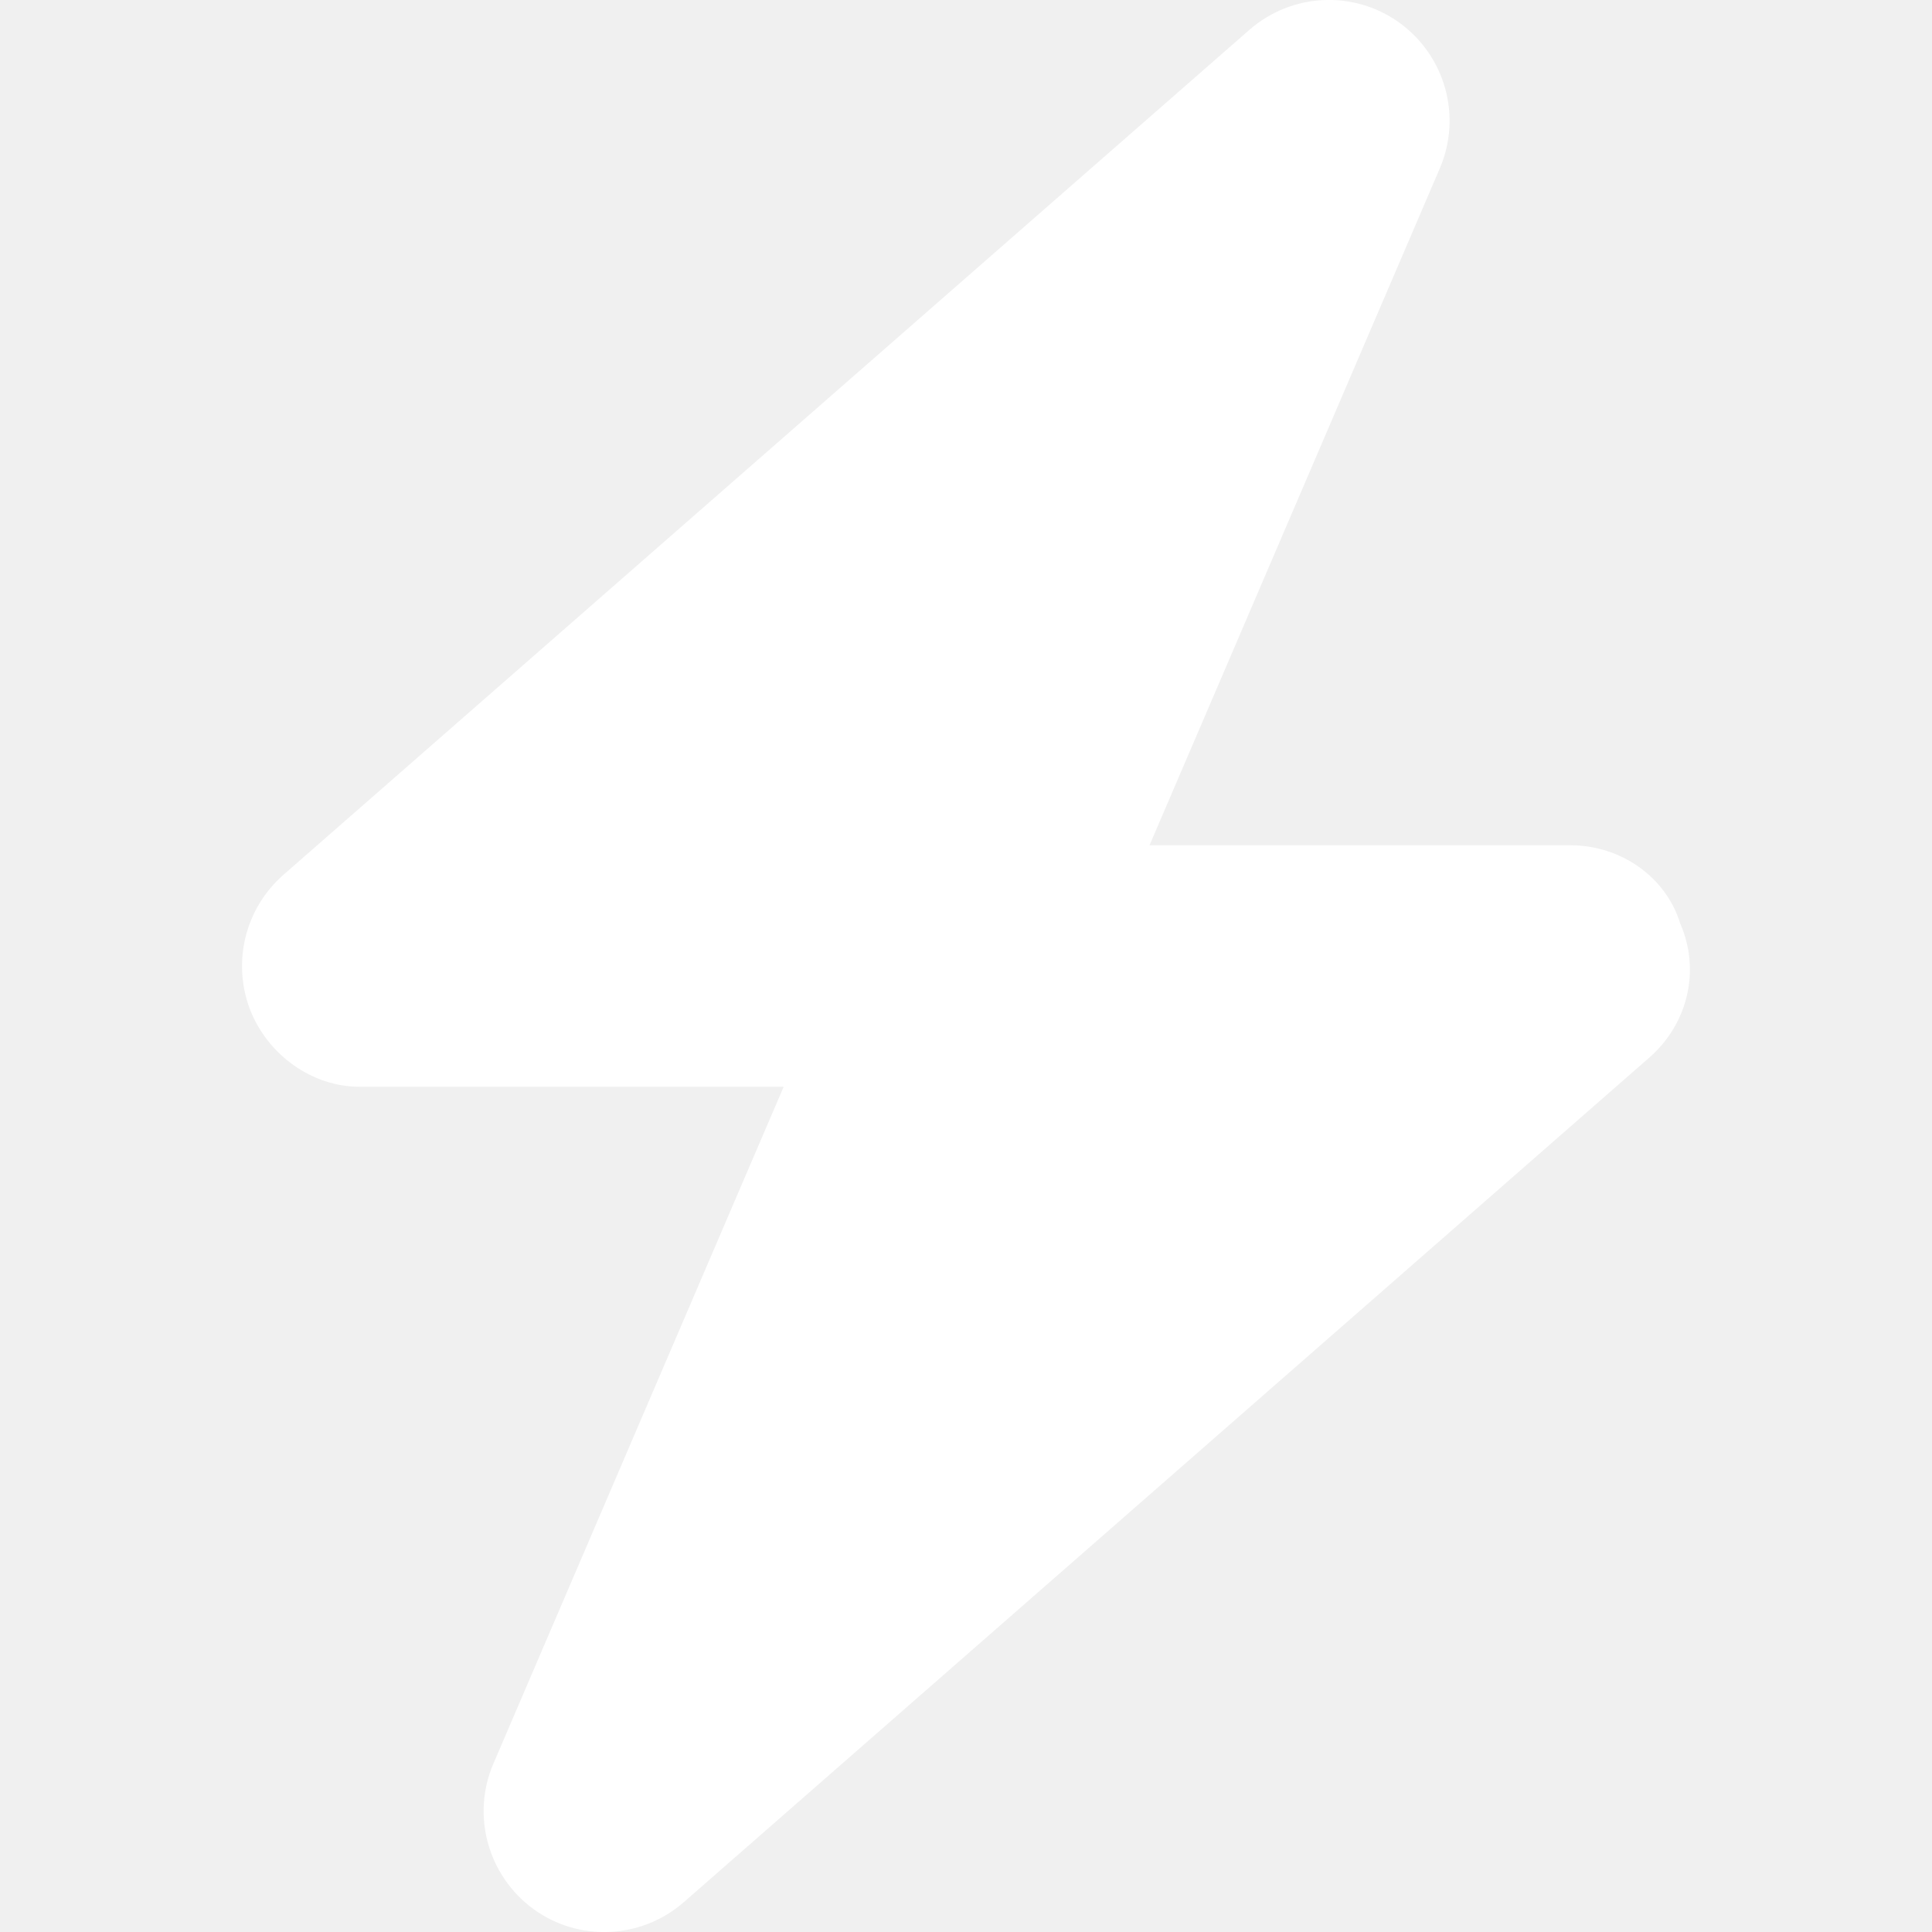
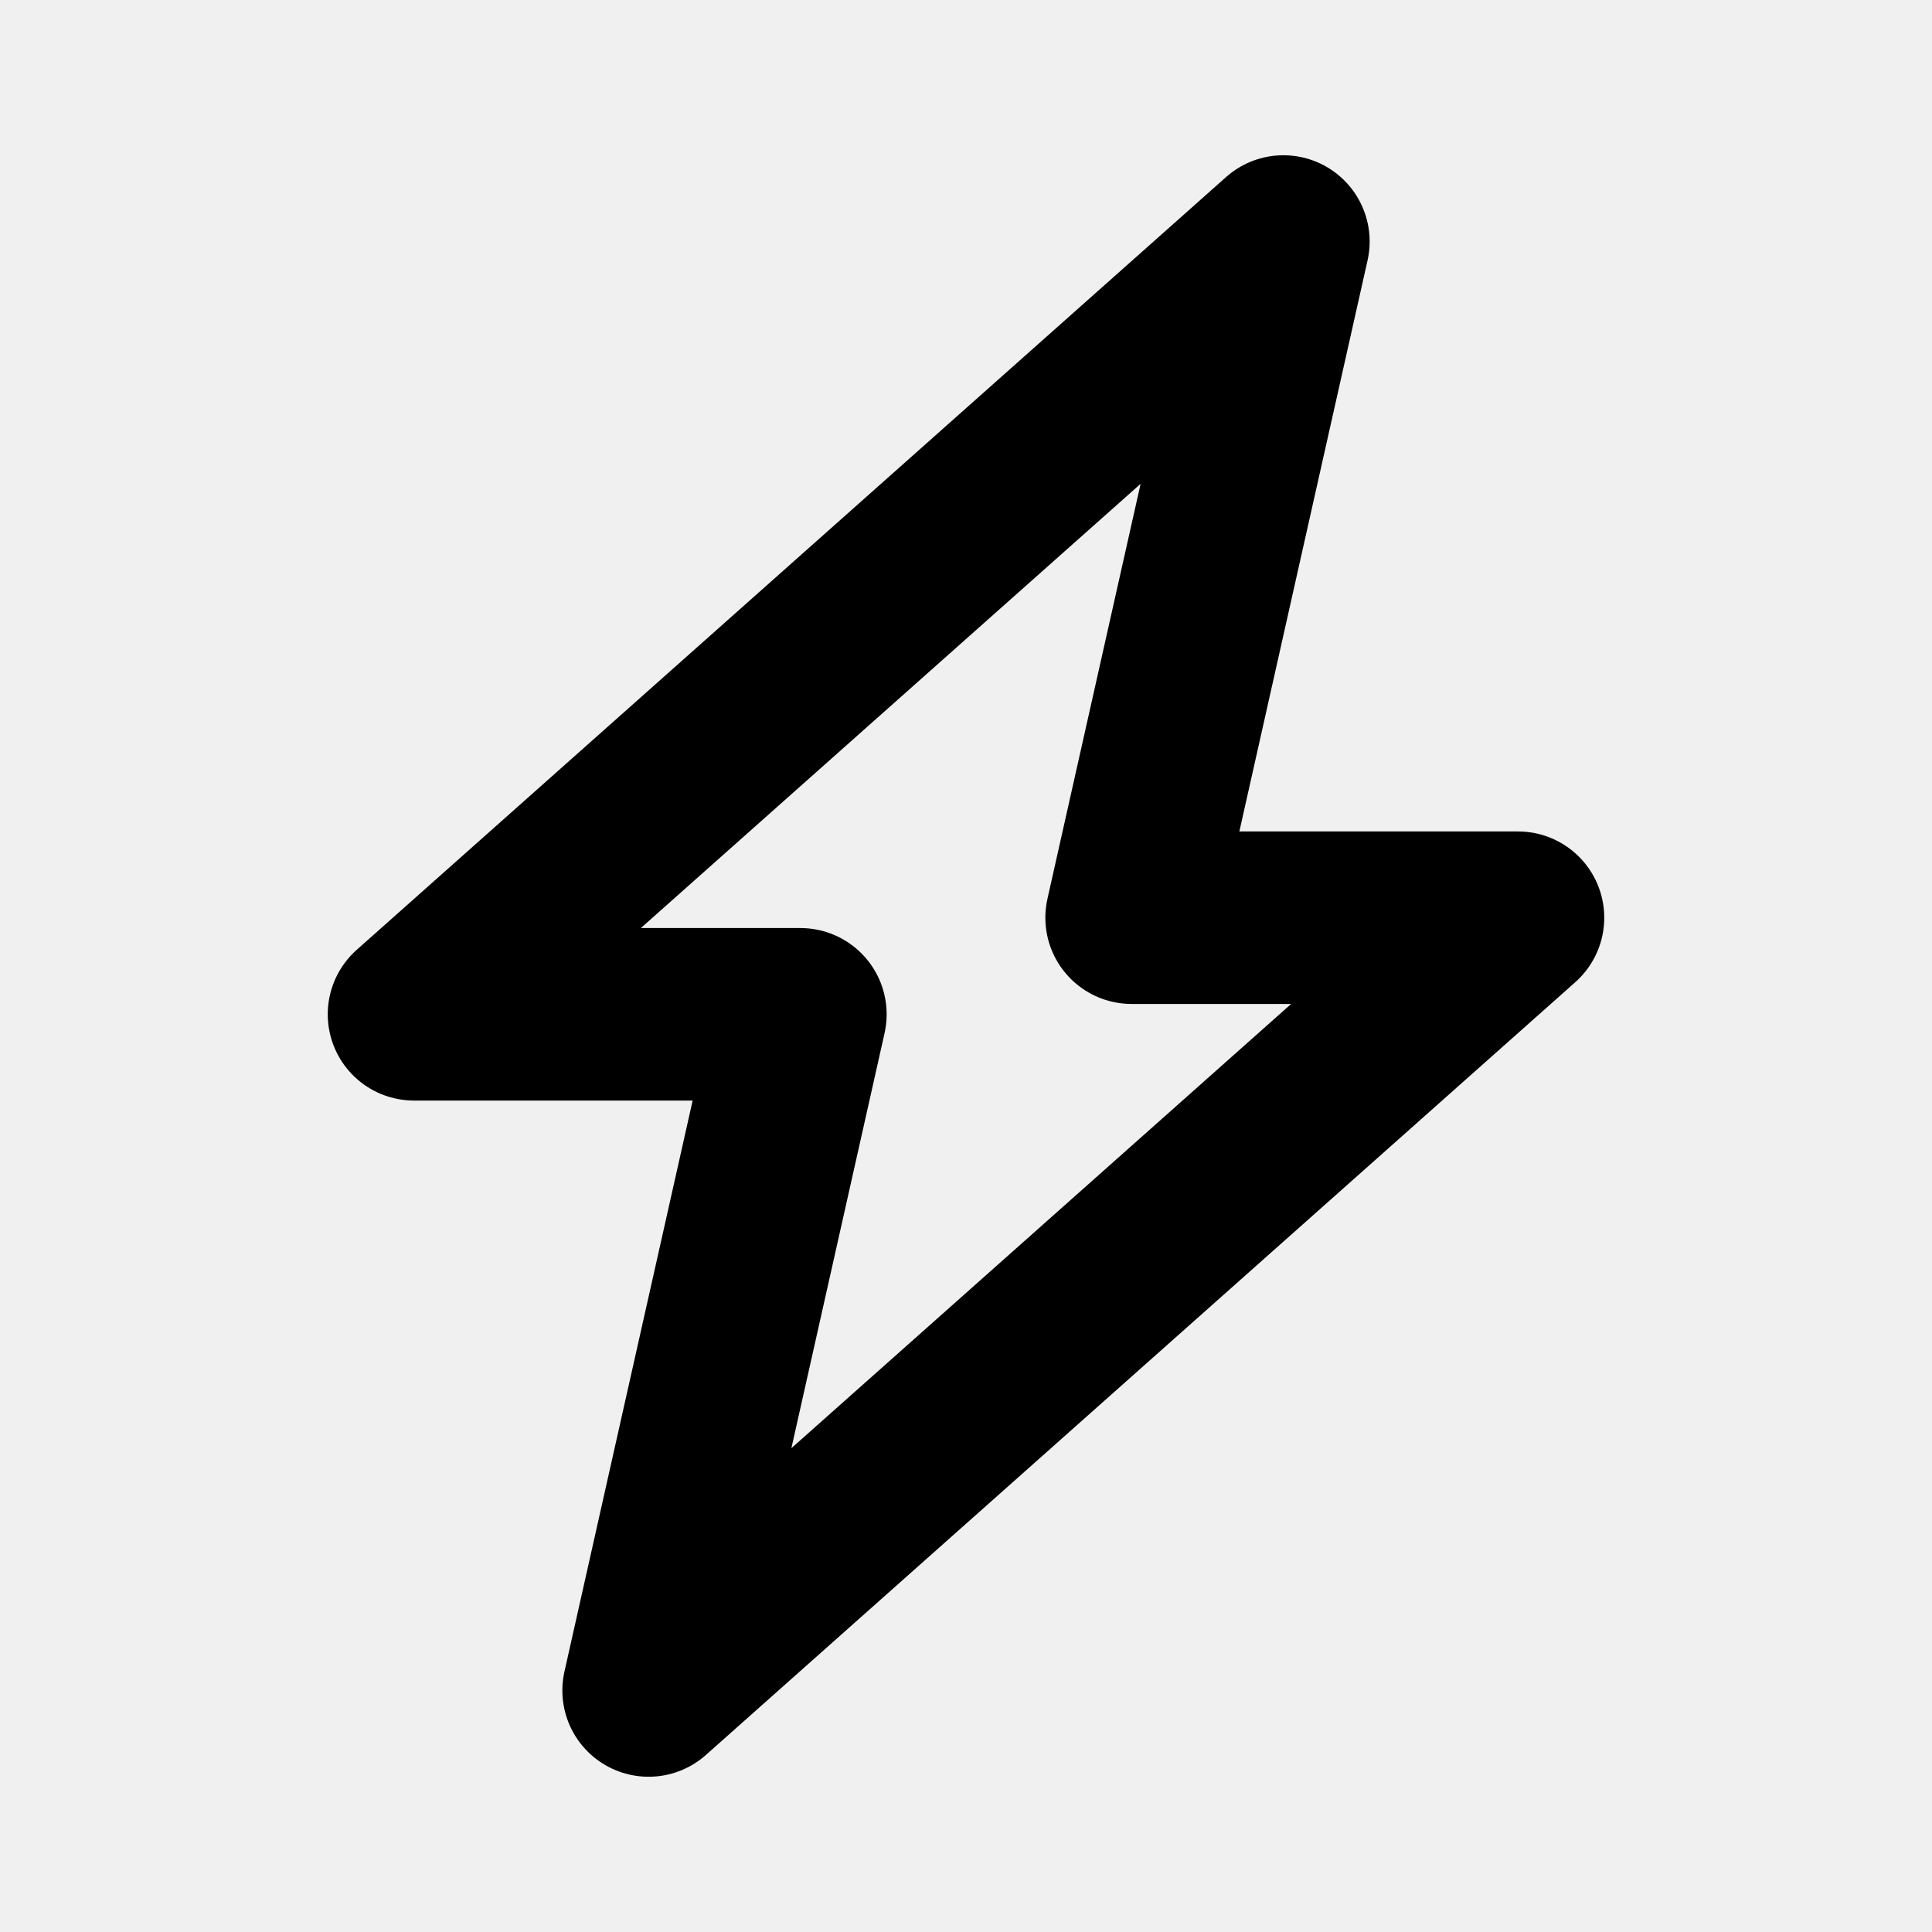
- <svg xmlns="http://www.w3.org/2000/svg" width="8" height="8" viewBox="0 0 8 8" fill="none">
-   <path d="M4.76 3.5H6.502C6.71 3.5 6.898 3.63 6.957 3.823C7.043 4.019 6.988 4.239 6.832 4.377L2.832 7.876C2.656 8.03 2.397 8.042 2.209 7.905C2.02 7.767 1.951 7.517 2.043 7.303L3.245 4.5H1.488C1.294 4.5 1.108 4.37 1.034 4.177C0.961 3.981 1.016 3.761 1.173 3.623L5.173 0.124C5.349 -0.03 5.607 -0.042 5.796 0.095C5.985 0.233 6.054 0.482 5.962 0.697L4.76 3.5L4.76 3.5Z" fill="white" />
+ <svg xmlns="http://www.w3.org/2000/svg" width="14" height="14" viewBox="0 0 14 14" fill="none">
+   <path d="M9.3 1.75L3 7.35H5.8L4.7 12.25L11 6.65H8.2L9.3 1.75Z" stroke="black" stroke-width="1.25" stroke-linejoin="round" />
</svg>
